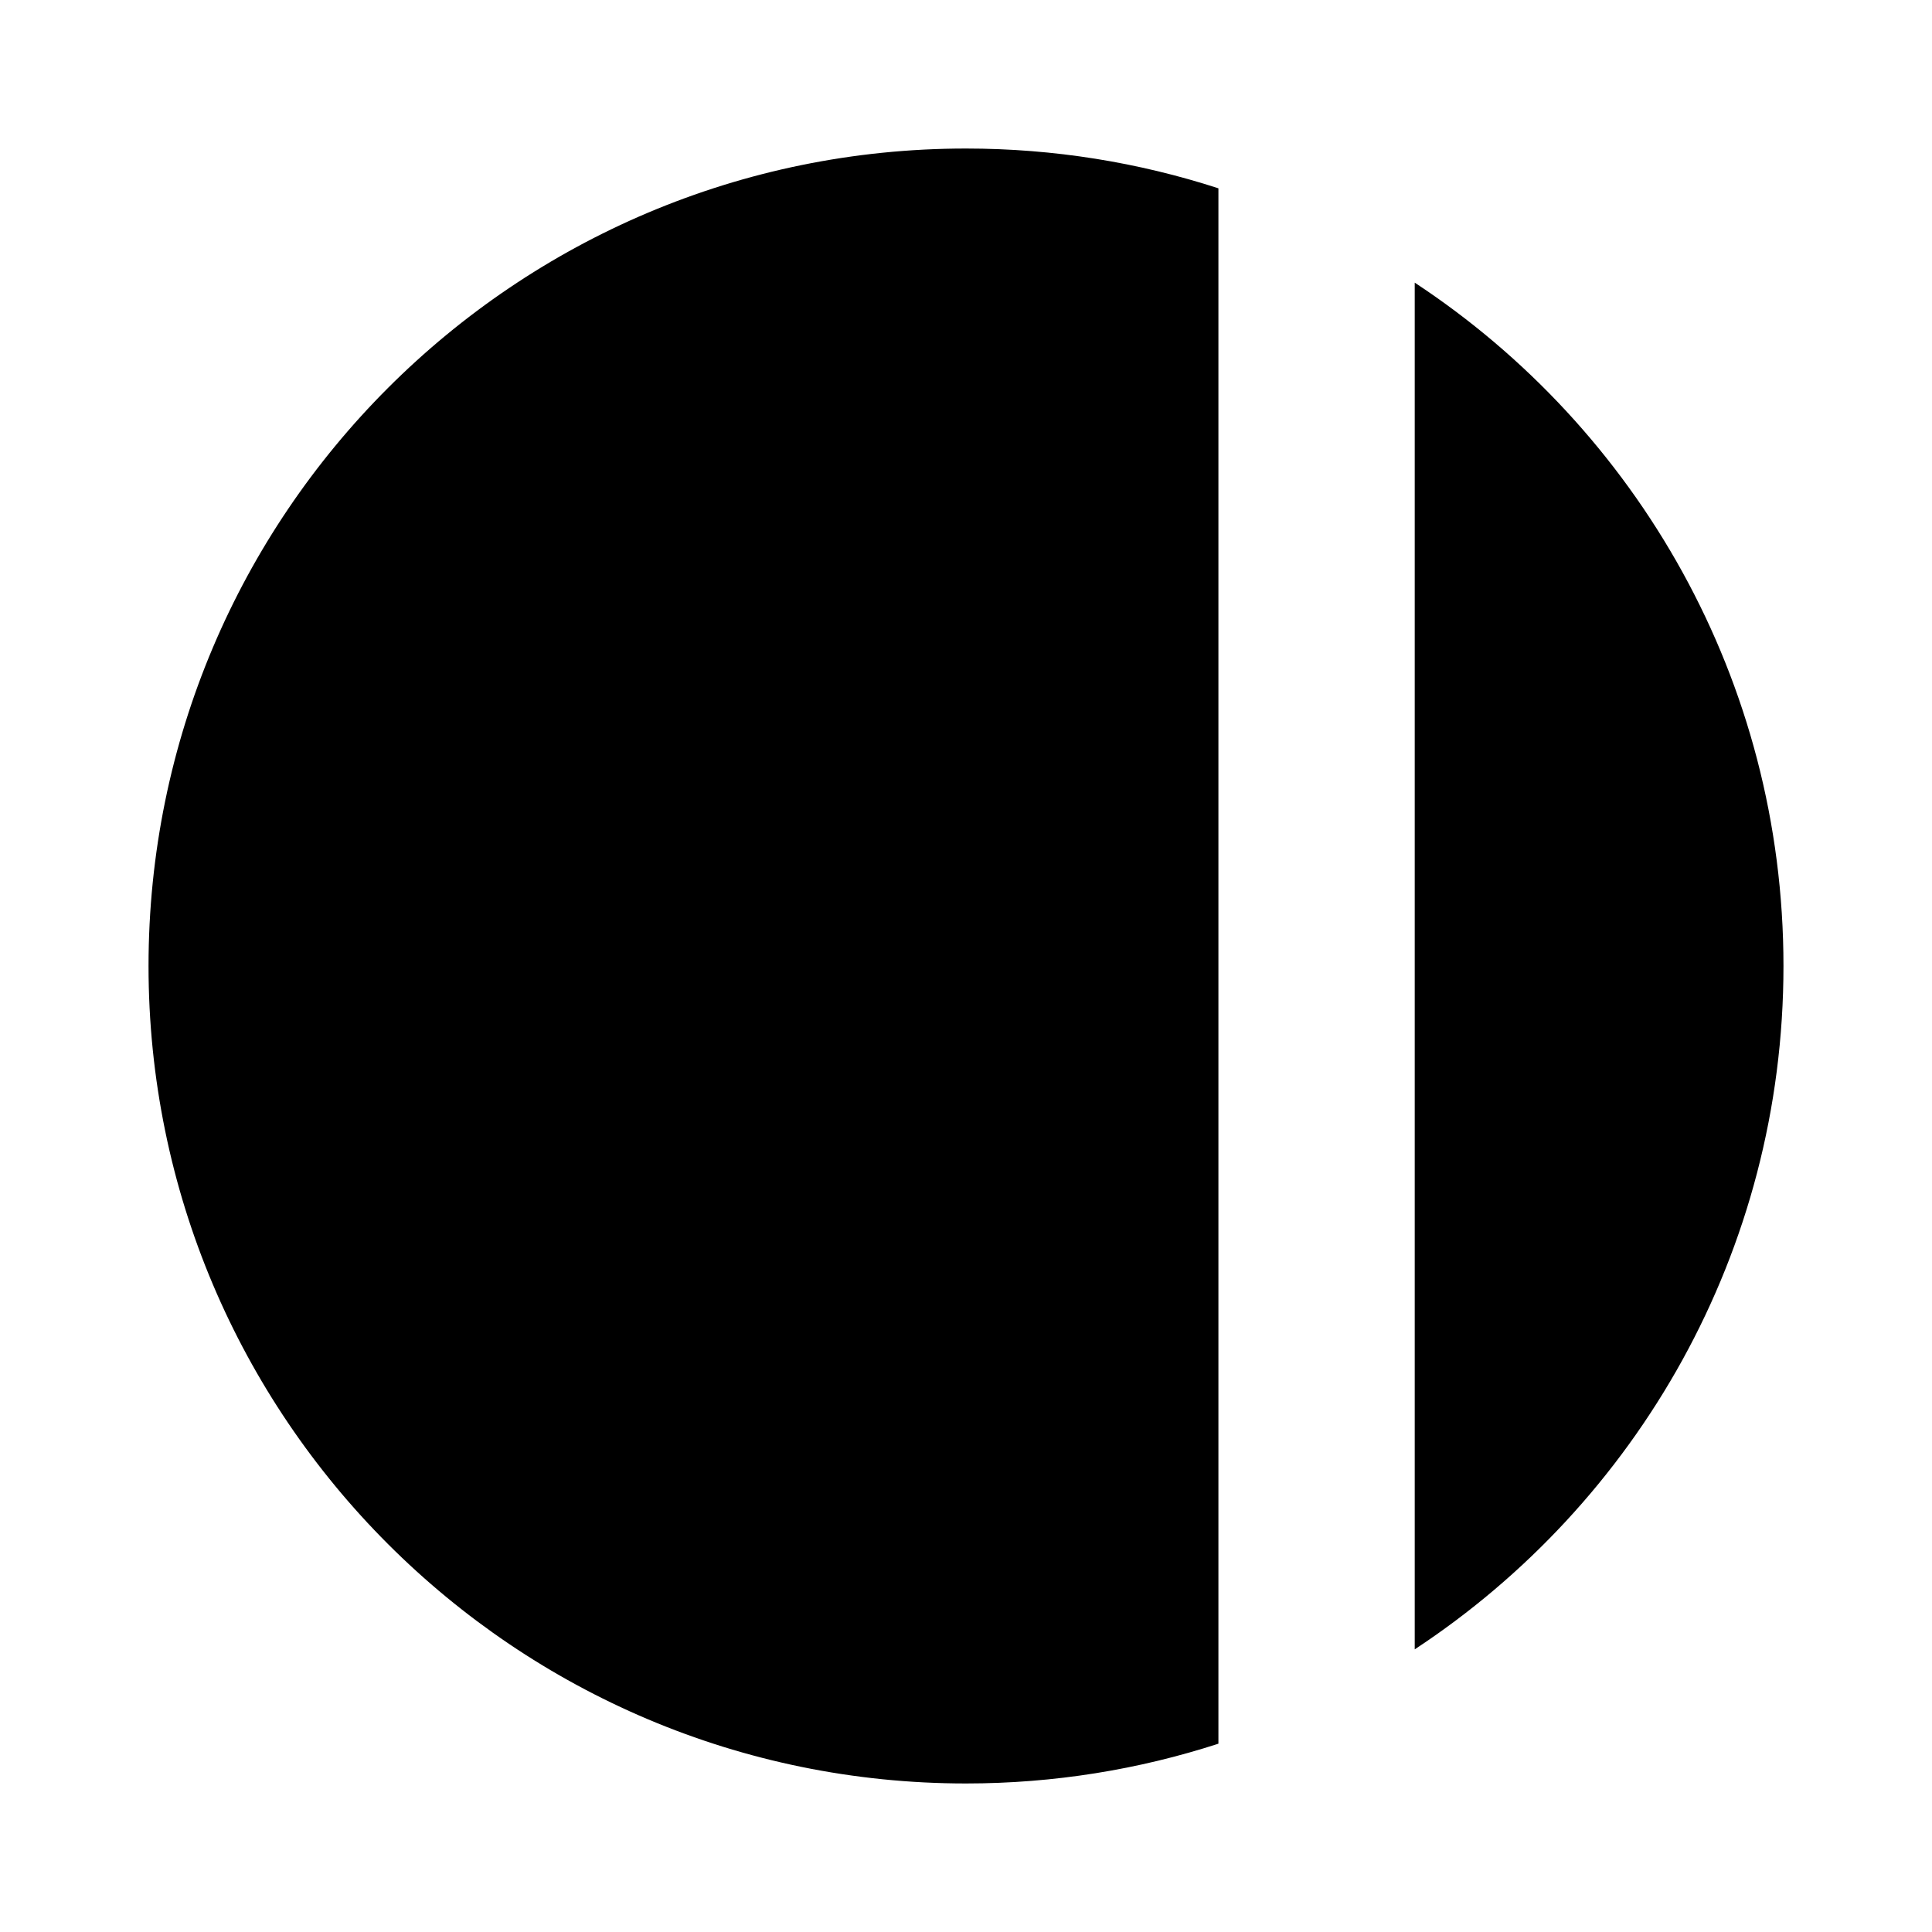
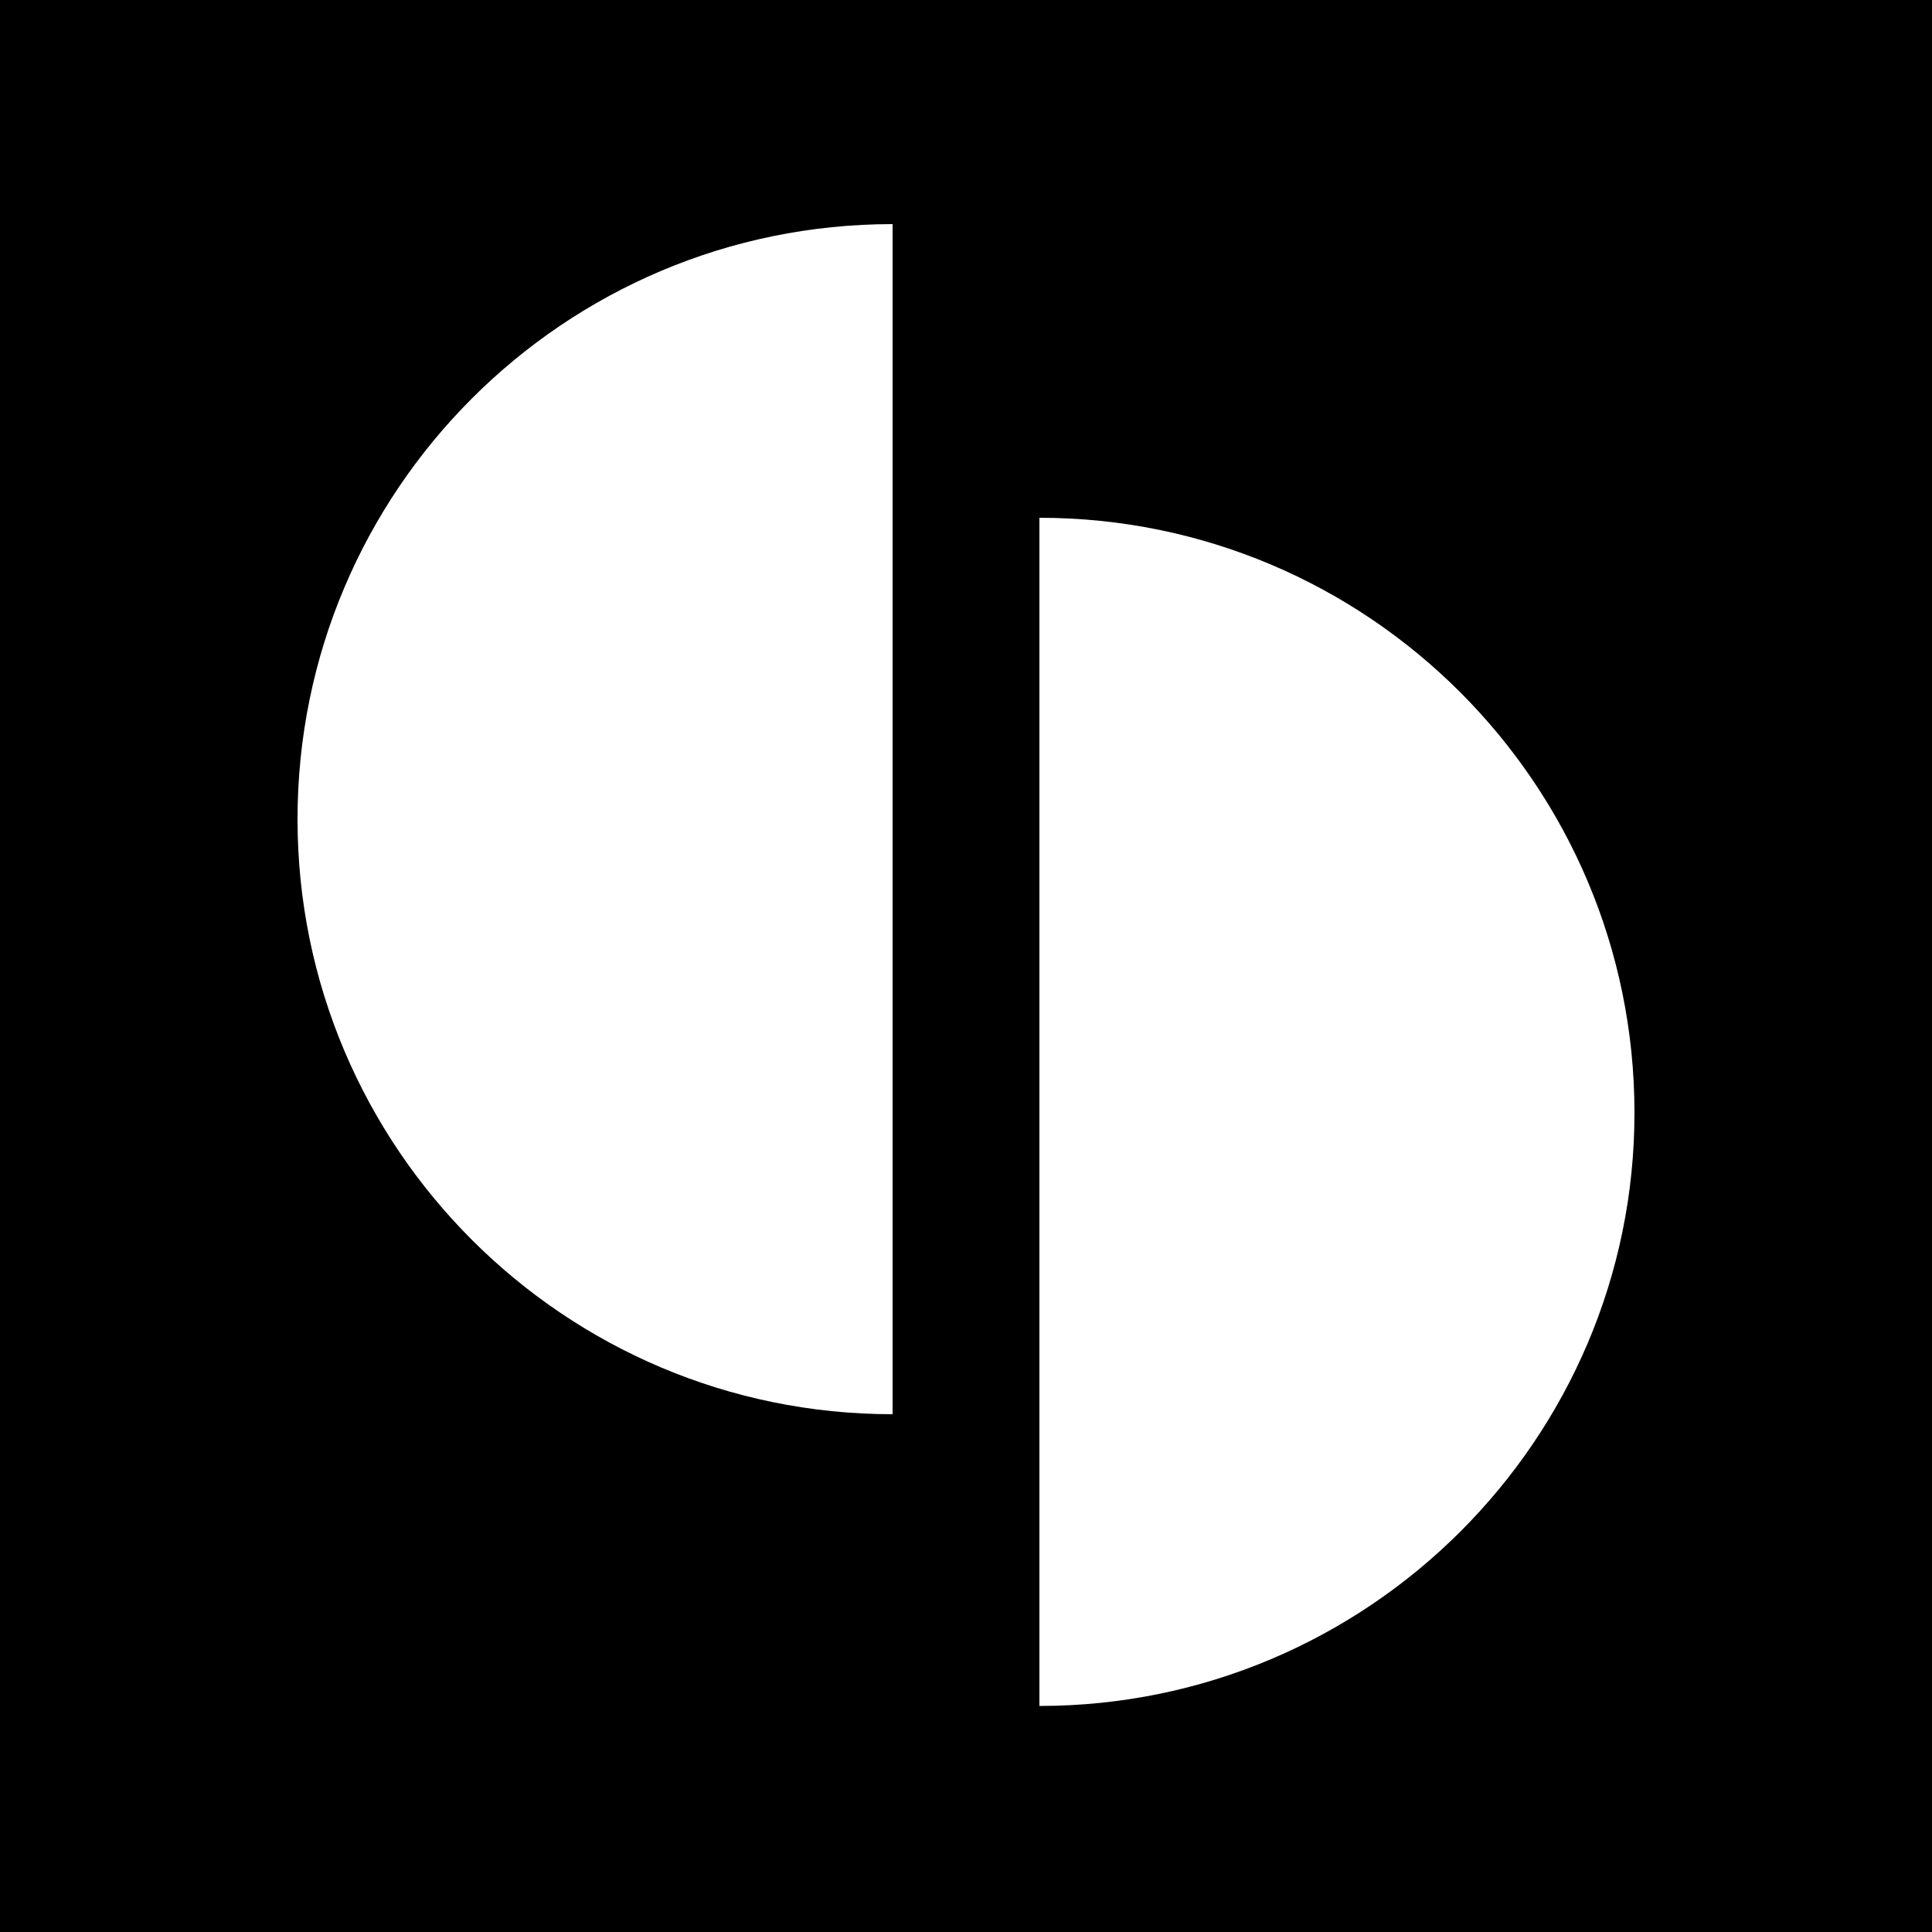
<svg xmlns="http://www.w3.org/2000/svg" version="1.1" id="Layer_1" x="0px" y="0px" viewBox="0 0 100 100" style="enable-background:new 0 0 100 100;" xml:space="preserve">
-   <g>
-     <path d="M63.065,9.747C58.95,8.412,54.56,7.688,50,7.688C26.632,7.688,7.688,26.632,7.688,50   S26.632,92.312,50,92.312c4.56,0,8.95-0.724,13.065-2.059V9.747z" />
-     <path d="M73.226,14.63V85.37C84.722,77.805,92.312,64.79,92.312,50S84.722,22.195,73.226,14.63z" />
-   </g>
+   <path d="M0,0v100h100V0H0z M46.2,73.2c-17,0-30.8-13.8-30.8-30.8c0-17,13.8-30.8,30.8-30.8V73.2z M53.8,88.3V26.8  c17,0,30.8,13.8,30.8,30.8C84.6,74.5,70.8,88.3,53.8,88.3z" />
</svg>
